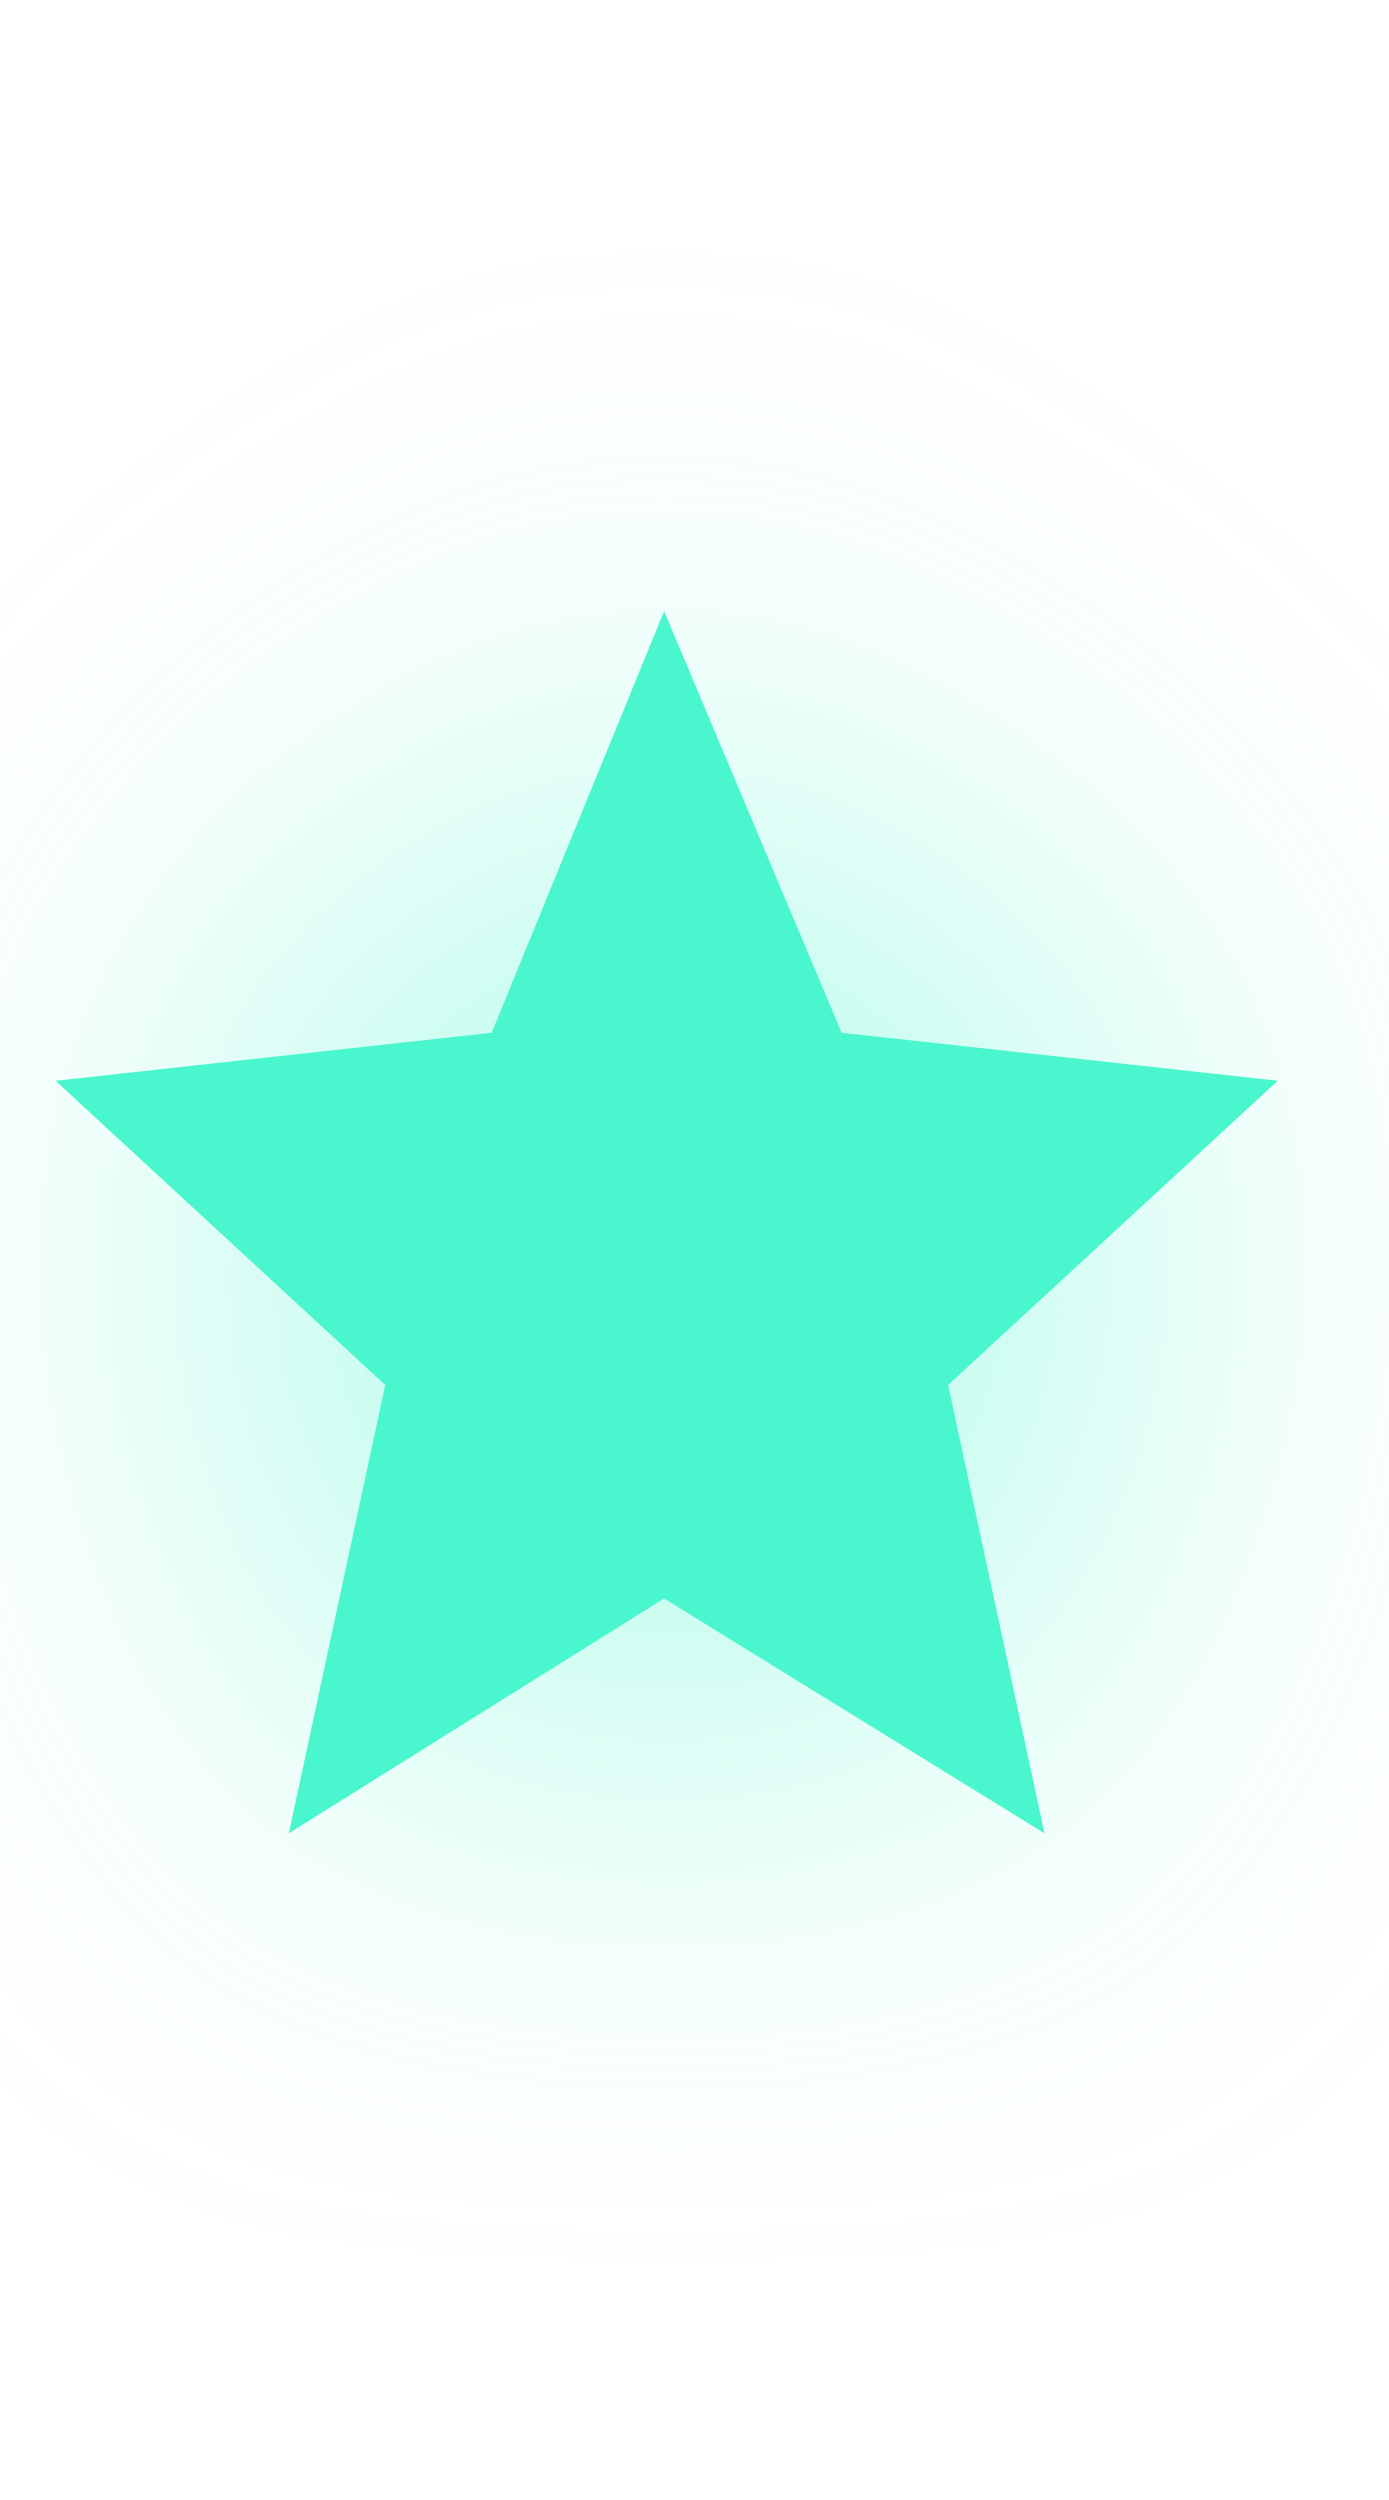
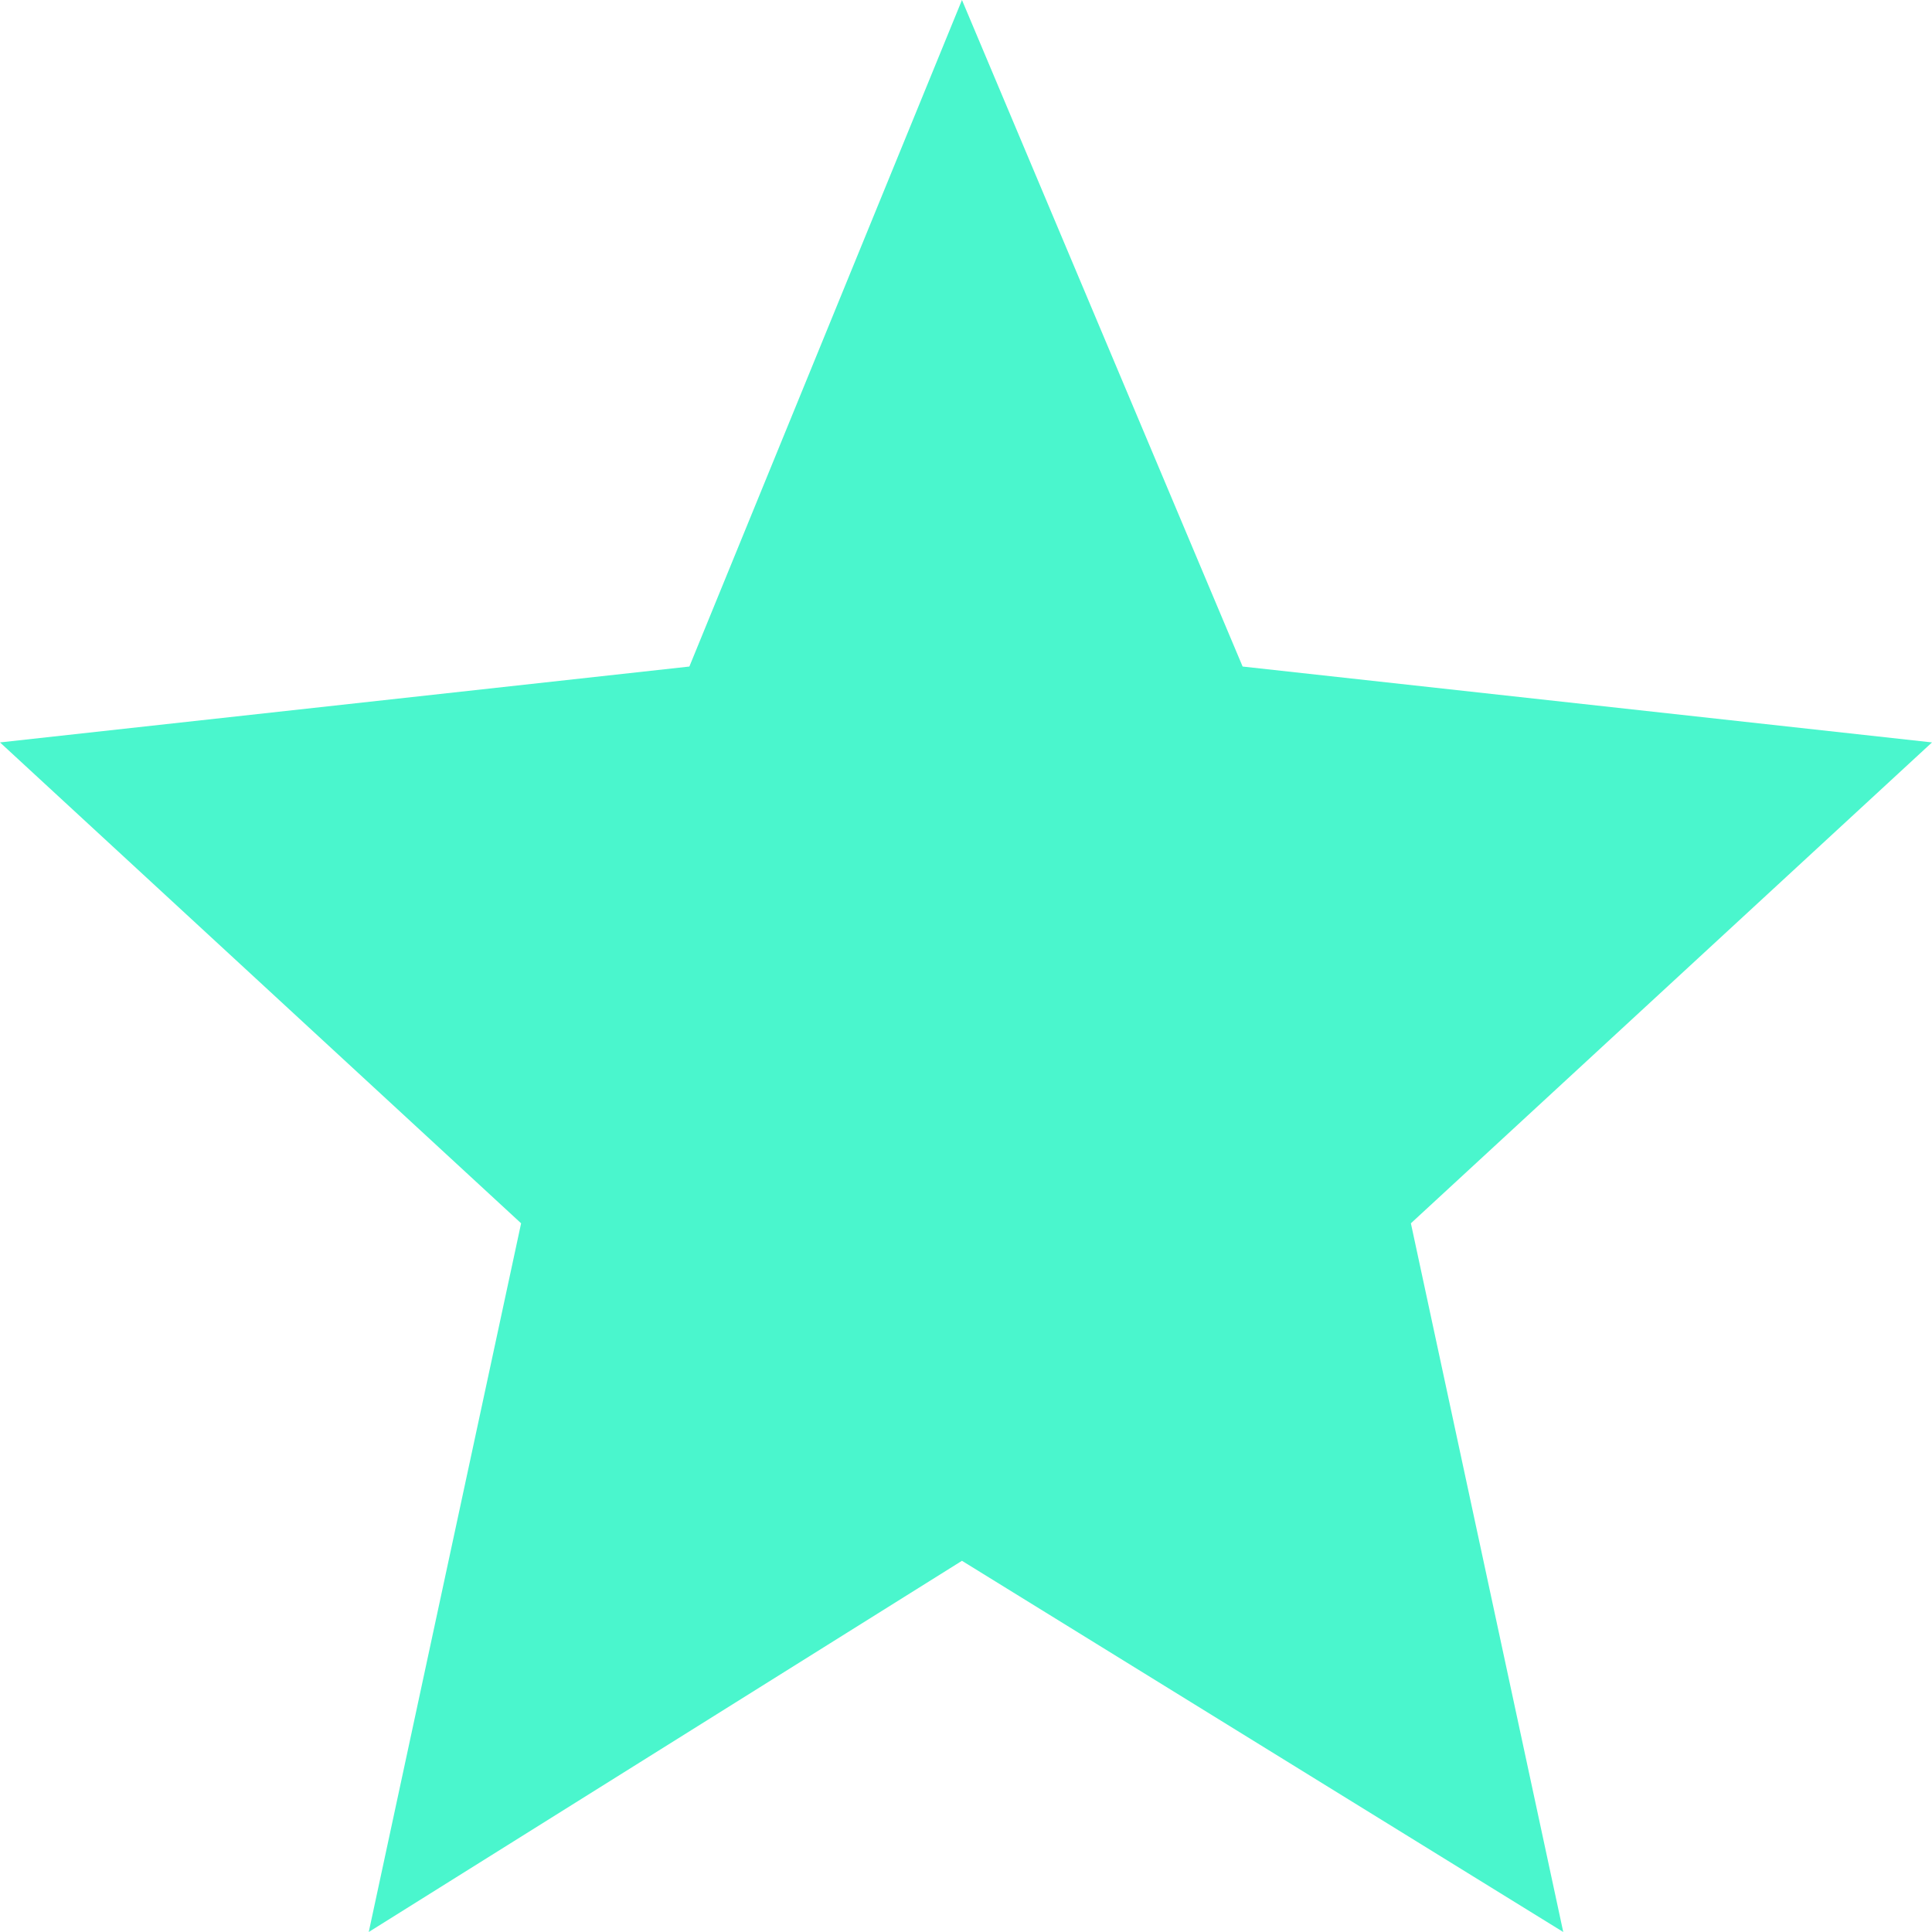
- <svg xmlns="http://www.w3.org/2000/svg" width="25" height="45" viewBox="15 15 25 25" fill="none">
-   <g filter="url(#filter0_d)">
-     <path d="M26.954 16L30.15 23.59L38 24.454L32.066 29.93L33.801 38L26.954 33.773L20.199 38L21.934 29.93L16 24.454L23.85 23.59L26.954 16Z" fill="#4AF6CD" />
-   </g>
-   <defs>
-     <filter id="filter0_d" x="0" y="0" width="54" height="54" filterUnits="userSpaceOnUse" color-interpolation-filters="sRGB">
-       <feFlood flood-opacity="0" result="BackgroundImageFix" />
-       <feColorMatrix in="SourceAlpha" type="matrix" values="0 0 0 0 0 0 0 0 0 0 0 0 0 0 0 0 0 0 127 0" />
-       <feOffset />
-       <feGaussianBlur stdDeviation="8" />
-       <feColorMatrix type="matrix" values="0 0 0 0 0.289 0 0 0 0 0.965 0 0 0 0 0.804 0 0 0 0.544 0" />
-       <feBlend mode="normal" in2="BackgroundImageFix" result="effect1_dropShadow" />
-       <feBlend mode="normal" in="SourceGraphic" in2="effect1_dropShadow" result="shape" />
-     </filter>
-   </defs>
+ <svg xmlns="http://www.w3.org/2000/svg" width="22" height="22" viewBox="0 0 22 22" fill="none">
+   <path d="M10.954 0L14.15 7.59L22 8.454L16.066 13.93L17.801 22L10.954 17.773L4.199 22L5.934 13.93L0 8.454L7.85 7.59L10.954 0Z" fill="#4AF6CD" />
</svg>
